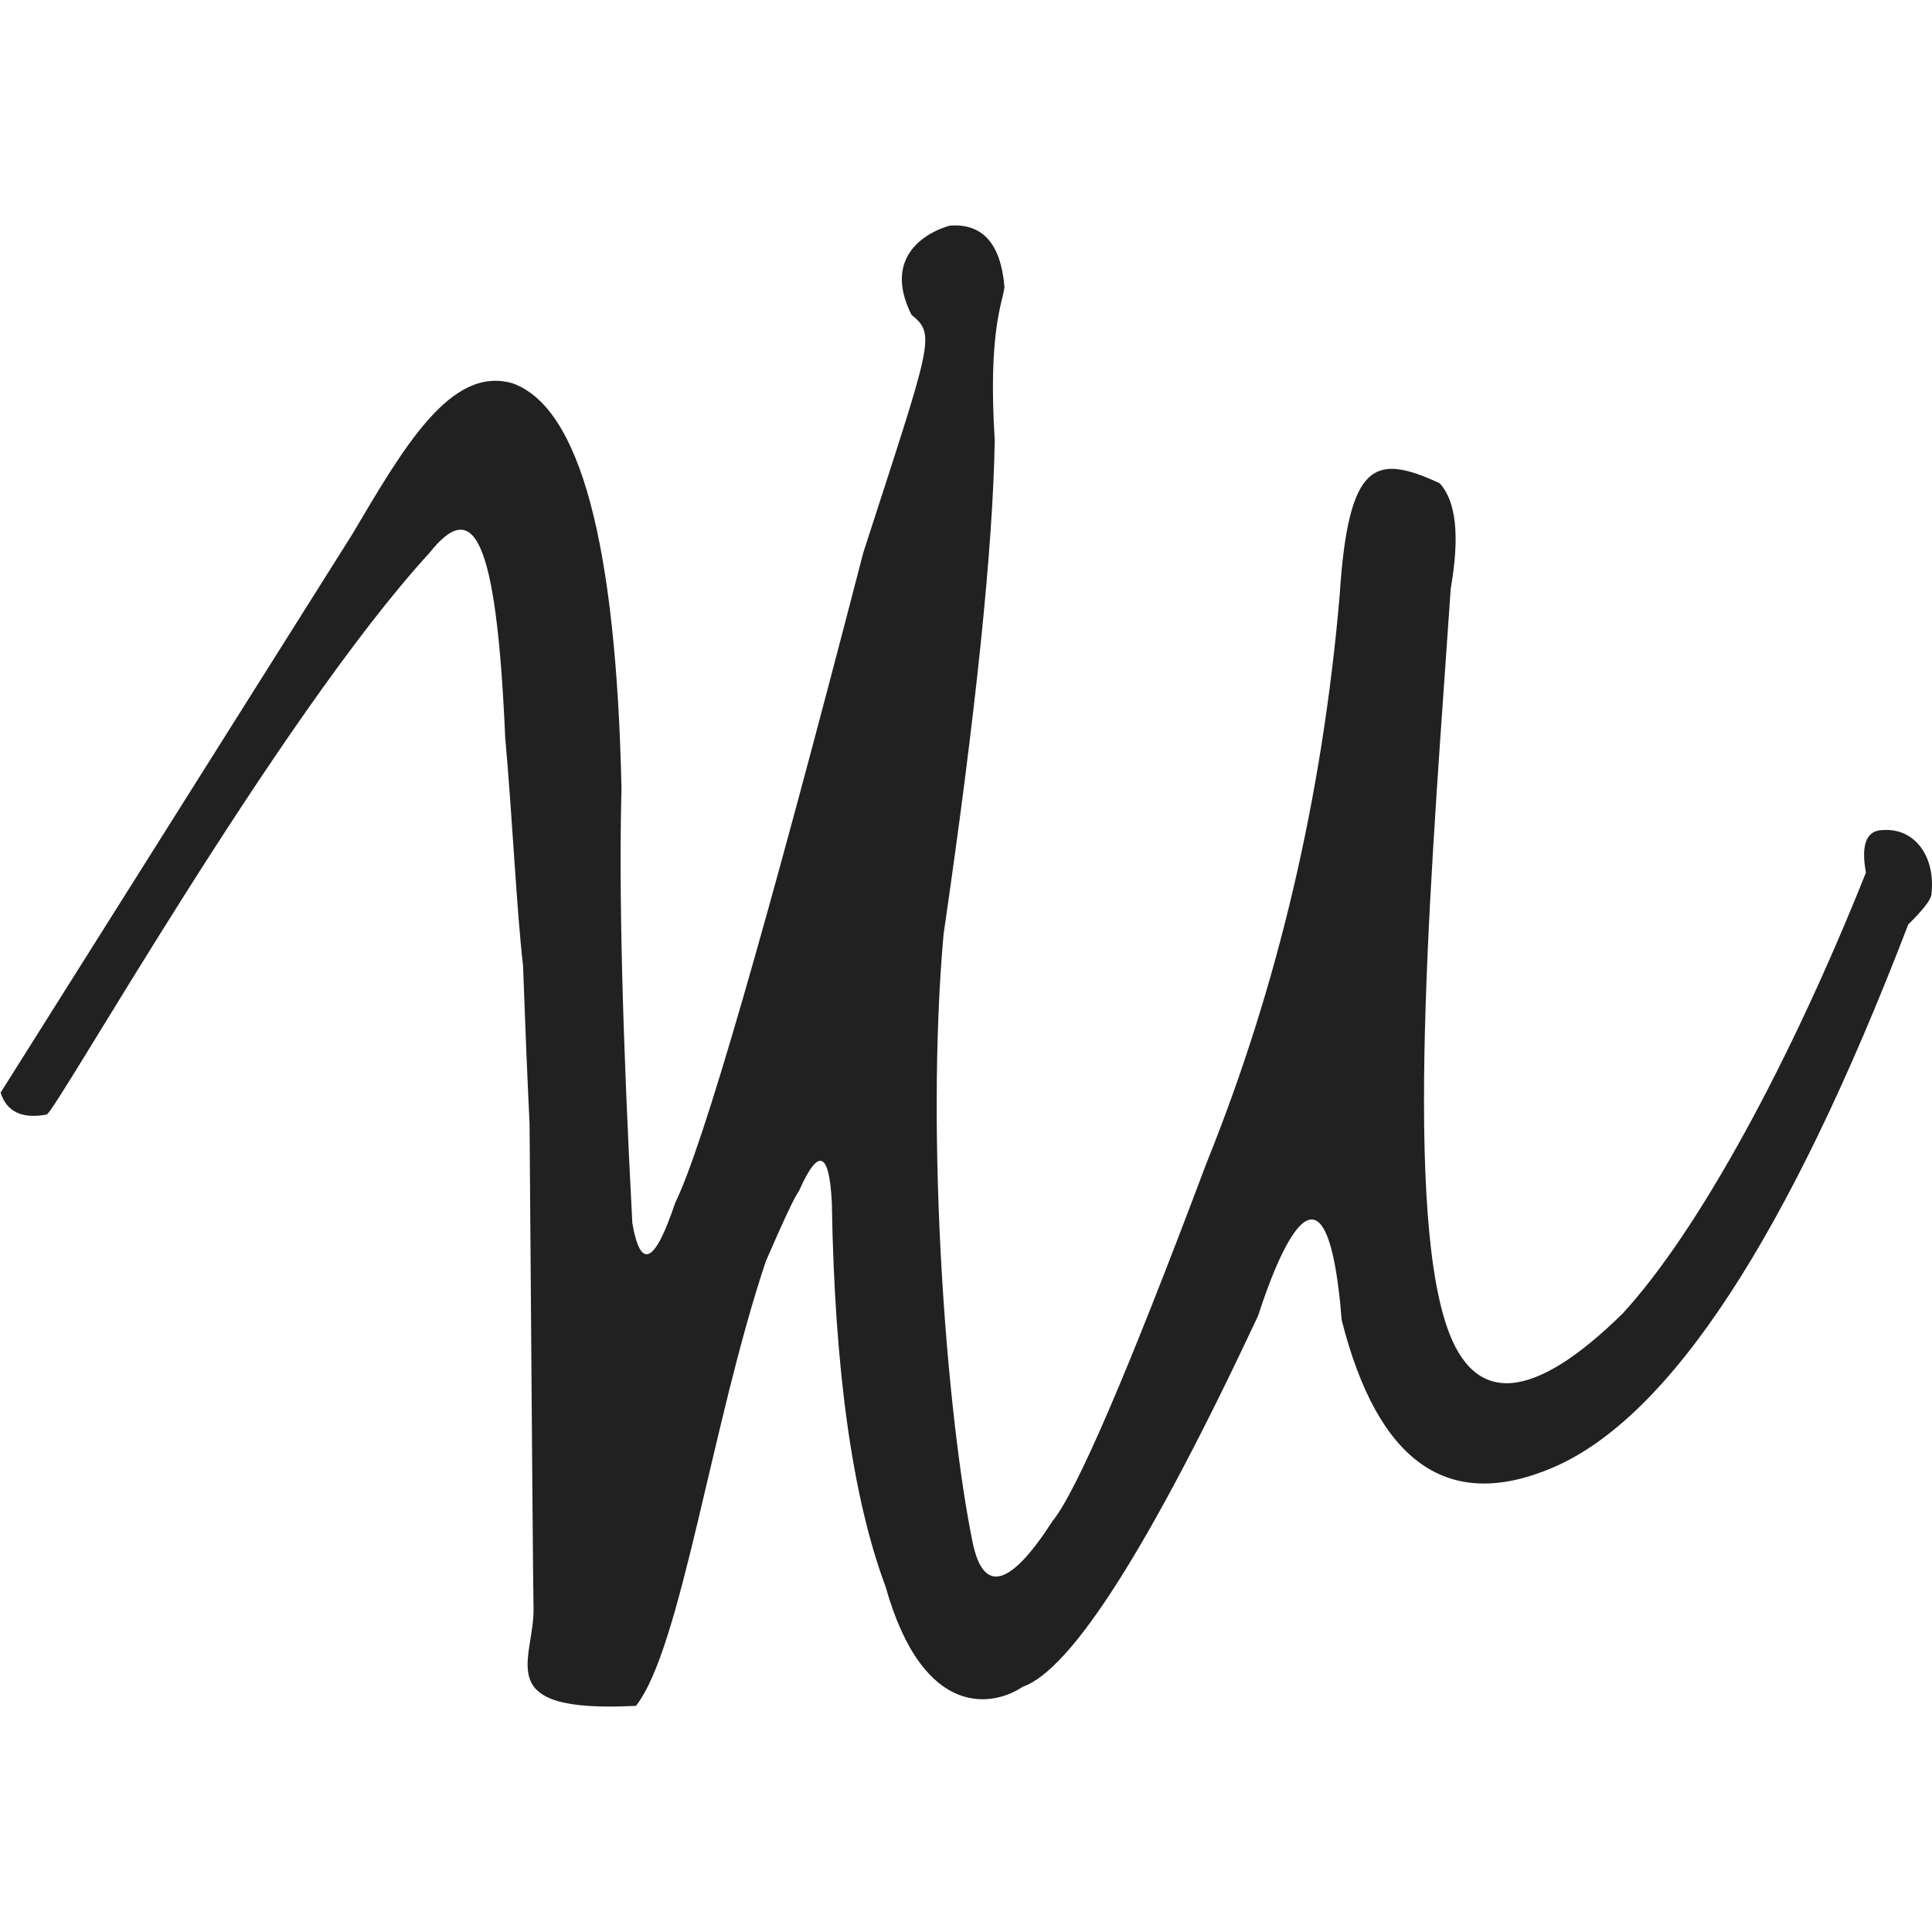
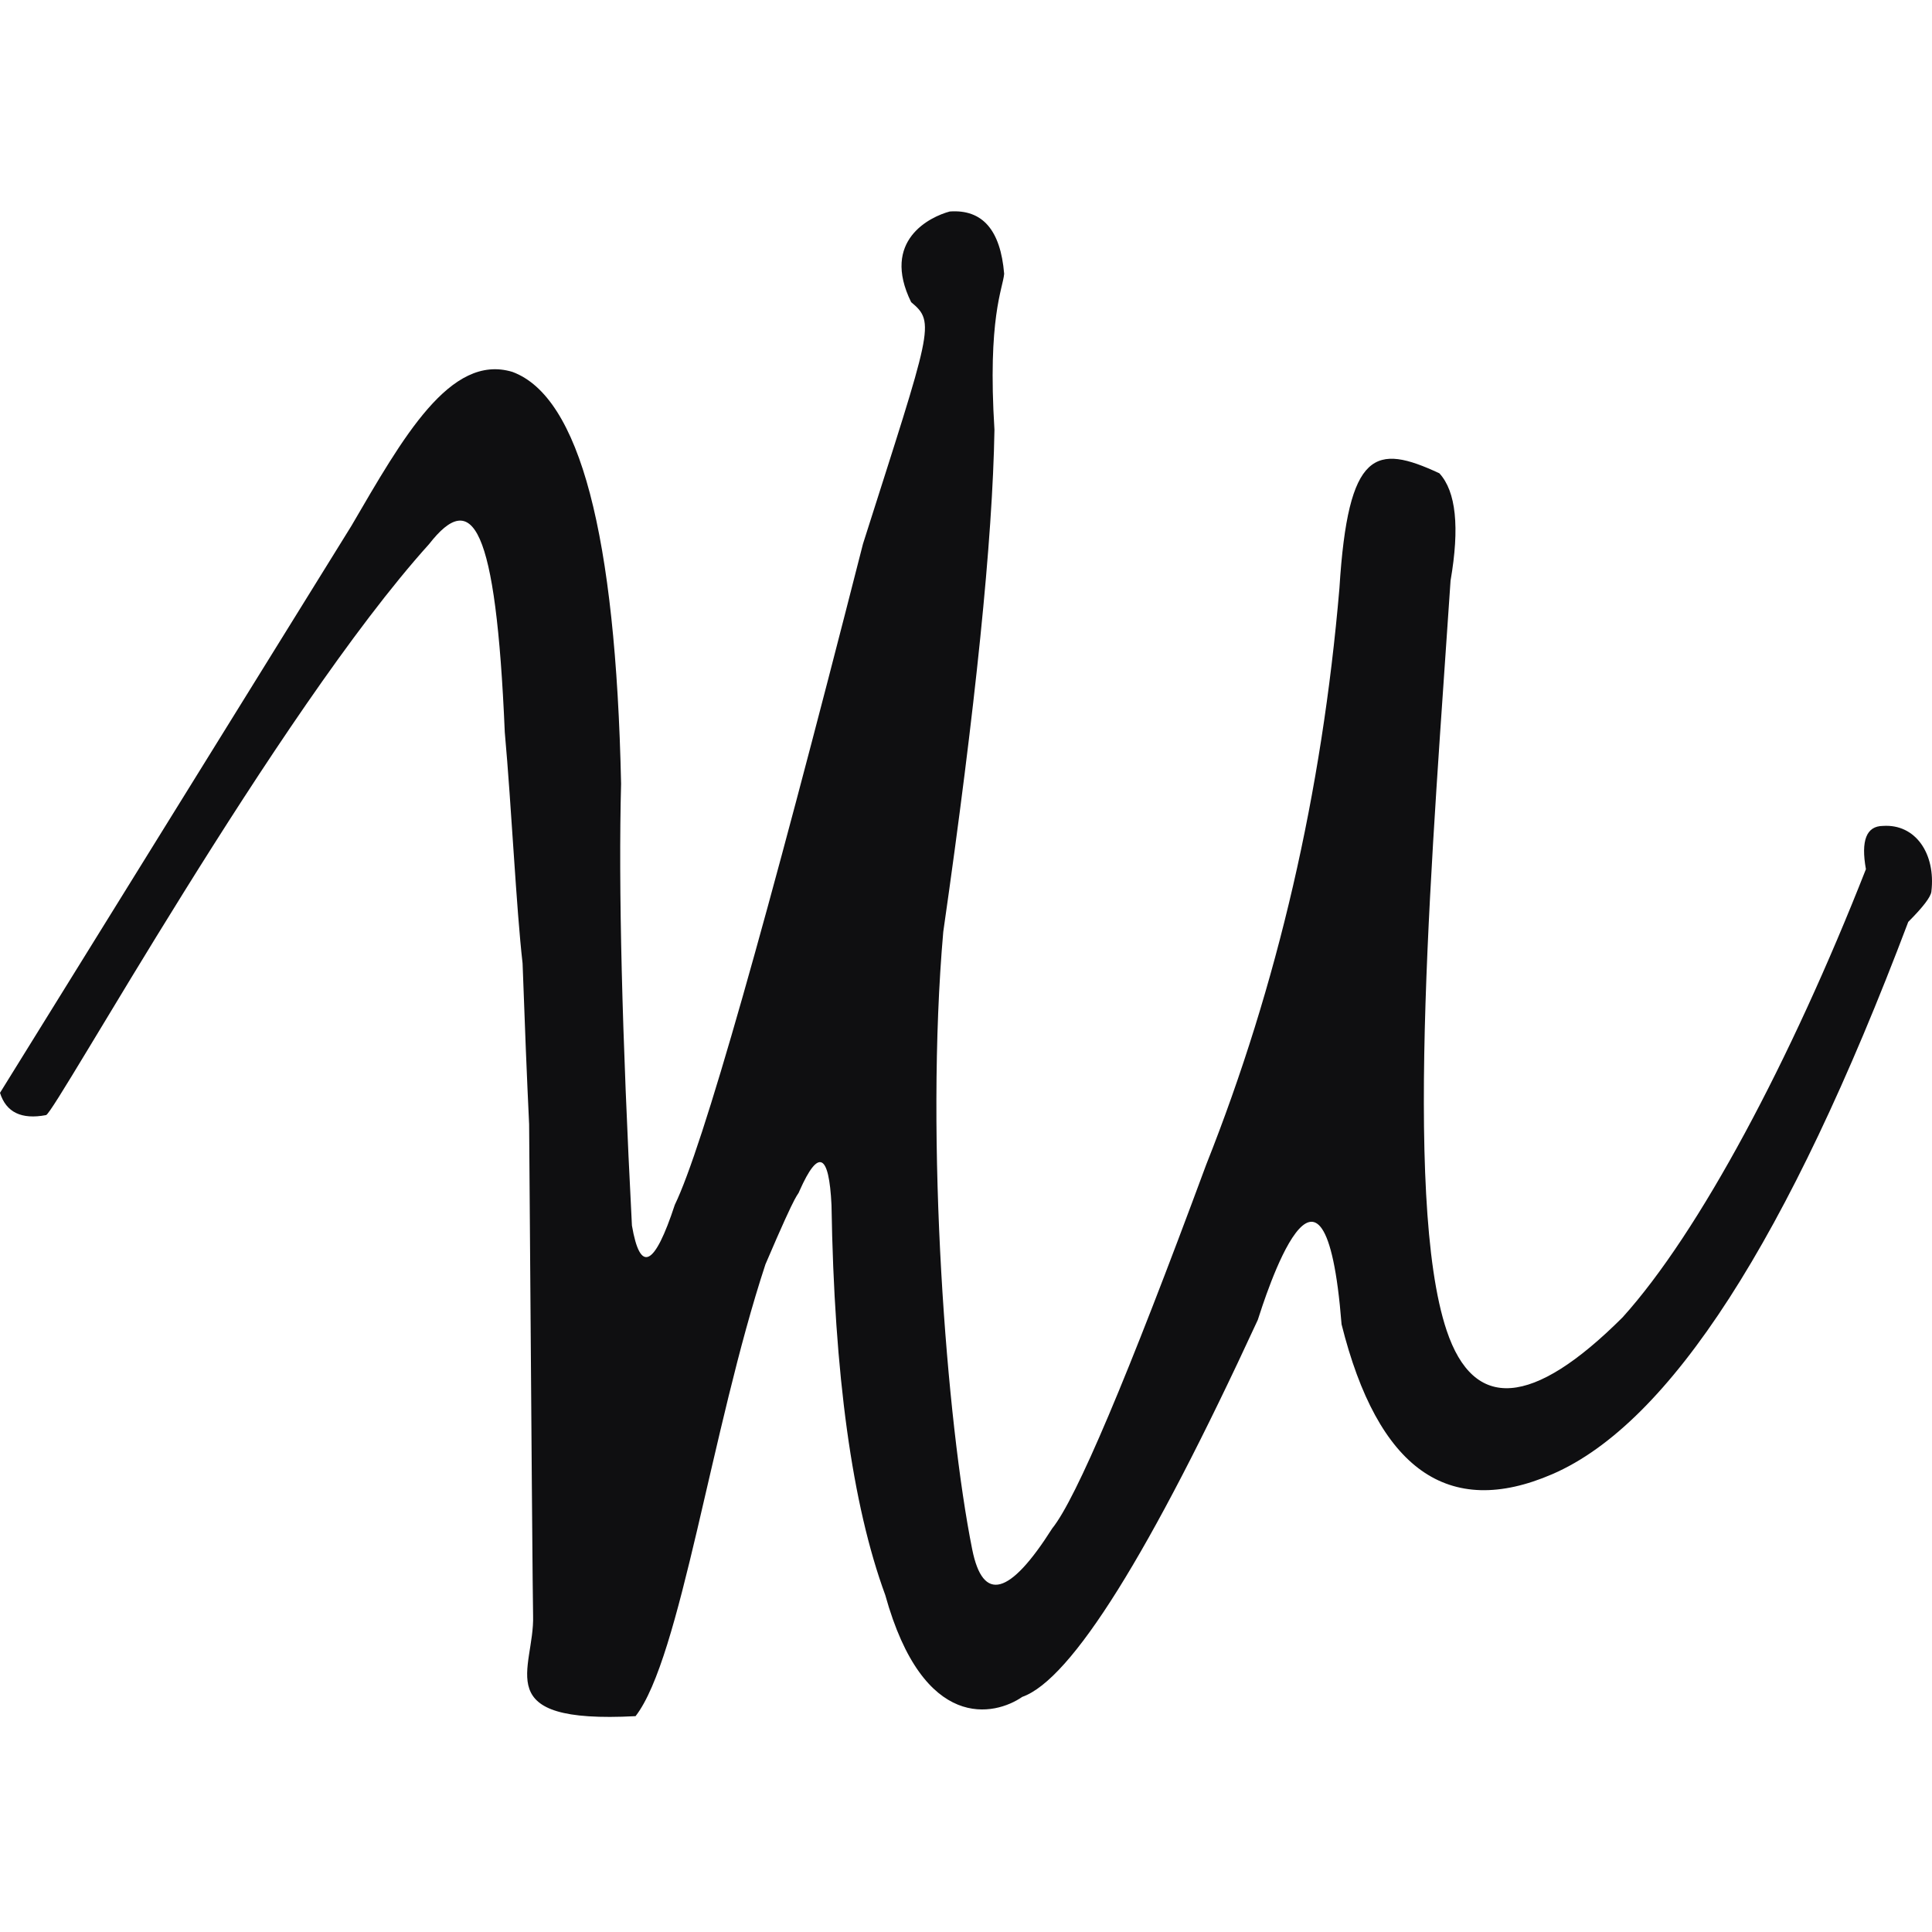
- <svg width="512" height="512" viewBox="0 0 512 512">
-   <path d=" M 0.158 289.56 Q 2.597 297.188 12.361 295.36 C 14.693 294.923 73.557 190.419 113.84 146.494 C 125.284 132.055 131.537 141.159 133.889 195.543 C 135.664 214.917 136.93 241.461 138.604 255.801 Q 139.457 279.58 140.337 297.745 Q 141.255 421.643 141.388 425.819 C 141.838 439.843 129.254 454.114 168.536 452.063 C 180.505 436.922 188.569 377.218 202.95 334.255 C 212.172 313.006 211.165 317.181 212.013 315.015 Q 219.451 298.534 220.446 318.808 Q 221.524 385.184 234.687 420.485 C 244.834 456.45 263.817 451.917 270.988 447.037 Q 290.465 440.283 333.381 348.763 C 335.104 343.587 351.013 293.162 355.577 349.912 Q 369.98 406.587 411.401 388.977 Q 458.042 369.148 505.709 244.991 Q 511.581 239.208 511.835 237.098 C 513.032 227.187 507.598 219.395 499.003 219.972 Q 492.443 220.021 494.492 231.249 C 474.581 281.139 450.331 325.967 430.021 348.098 Q 394.224 383.237 383.417 351.52 C 371.663 317.025 379.896 223.571 384.452 156.028 Q 388.118 135.129 381.484 128.034 C 364.629 120.326 357.306 121.698 355.01 158.004 Q 348.072 238.061 319.718 308.275 Q 288.421 391.56 278.93 403.105 Q 261.976 429.437 257.725 408.592 C 250.954 375.396 245.163 302.389 250.057 247.574 Q 262.891 159.606 263.617 116.696 C 261.763 87.475 265.838 79.939 266.19 76.035 Q 264.744 58.873 251.777 59.785 C 246.679 61.119 233.47 67.256 241.551 83.428 C 248.11 88.769 246.955 90.228 228.786 146.443 Q 189.928 296.467 178.94 318.737 Q 170.849 342.991 167.574 324.15 Q 163.624 249.095 164.701 208.974 Q 162.587 111.342 135.921 101.607 C 119.419 96.688 106.91 118.72 93.246 141.76 L 0.158 289.56 Z " fill="#212121" />
+ <svg xmlns="http://www.w3.org/2000/svg" width="512" height="512" viewBox="0 0 512 512" fill="none">
+   <path d="M0 289.614C1.627 294.783 5.695 296.749 12.207 295.51C14.54 295.066 73.422 188.837 113.717 144.187C125.165 129.51 131.42 138.764 133.772 194.045C135.548 213.739 136.814 240.721 138.489 255.298C139.058 271.412 139.636 285.624 140.222 297.934C140.835 381.896 141.185 425.292 141.274 428.122C141.724 442.377 129.136 456.884 168.43 454.799C180.403 439.408 188.469 378.719 202.855 335.047C212.08 313.447 211.072 317.691 211.921 315.489C216.881 304.321 219.693 305.606 220.356 319.345C221.075 364.326 225.823 398.778 234.602 422.7C244.752 459.259 263.741 454.651 270.914 449.69C283.902 445.113 304.707 411.815 333.326 349.794C335.05 344.533 350.964 293.276 355.529 350.962C365.134 389.369 383.748 402.606 411.37 390.672C442.474 377.234 473.92 328.447 505.707 244.31C509.623 240.391 511.666 237.716 511.835 236.286C513.033 226.212 507.597 218.291 498.999 218.878C494.625 218.911 493.12 222.732 494.487 230.341C474.57 281.054 450.312 326.622 429.996 349.118C406.124 372.931 390.584 374.09 383.378 352.597C371.62 317.532 379.855 222.536 384.413 153.878C386.858 139.716 385.868 130.23 381.444 125.422C364.584 117.587 357.258 118.982 354.962 155.887C350.335 210.139 338.567 261.056 319.659 308.638C298.788 365.078 285.187 397.209 278.858 405.033C267.552 422.878 260.482 424.737 257.647 410.611C250.874 376.867 245.081 302.655 249.976 246.935C258.535 187.322 263.056 142.976 263.54 113.897C261.686 84.194 265.762 76.533 266.114 72.565C265.15 60.935 260.344 55.429 251.697 56.047C246.597 57.403 233.384 63.641 241.468 80.08C248.029 85.509 246.873 86.992 228.699 144.135C202.785 245.802 186.165 304.181 178.837 319.273C173.442 335.709 169.652 337.543 167.468 324.775C164.834 273.912 163.876 234.887 164.594 207.698C163.184 141.536 153.588 105.156 135.805 98.559C119.298 93.559 106.785 115.954 93.117 139.375L0 289.614Z" fill="#0F0F11" />
</svg>
